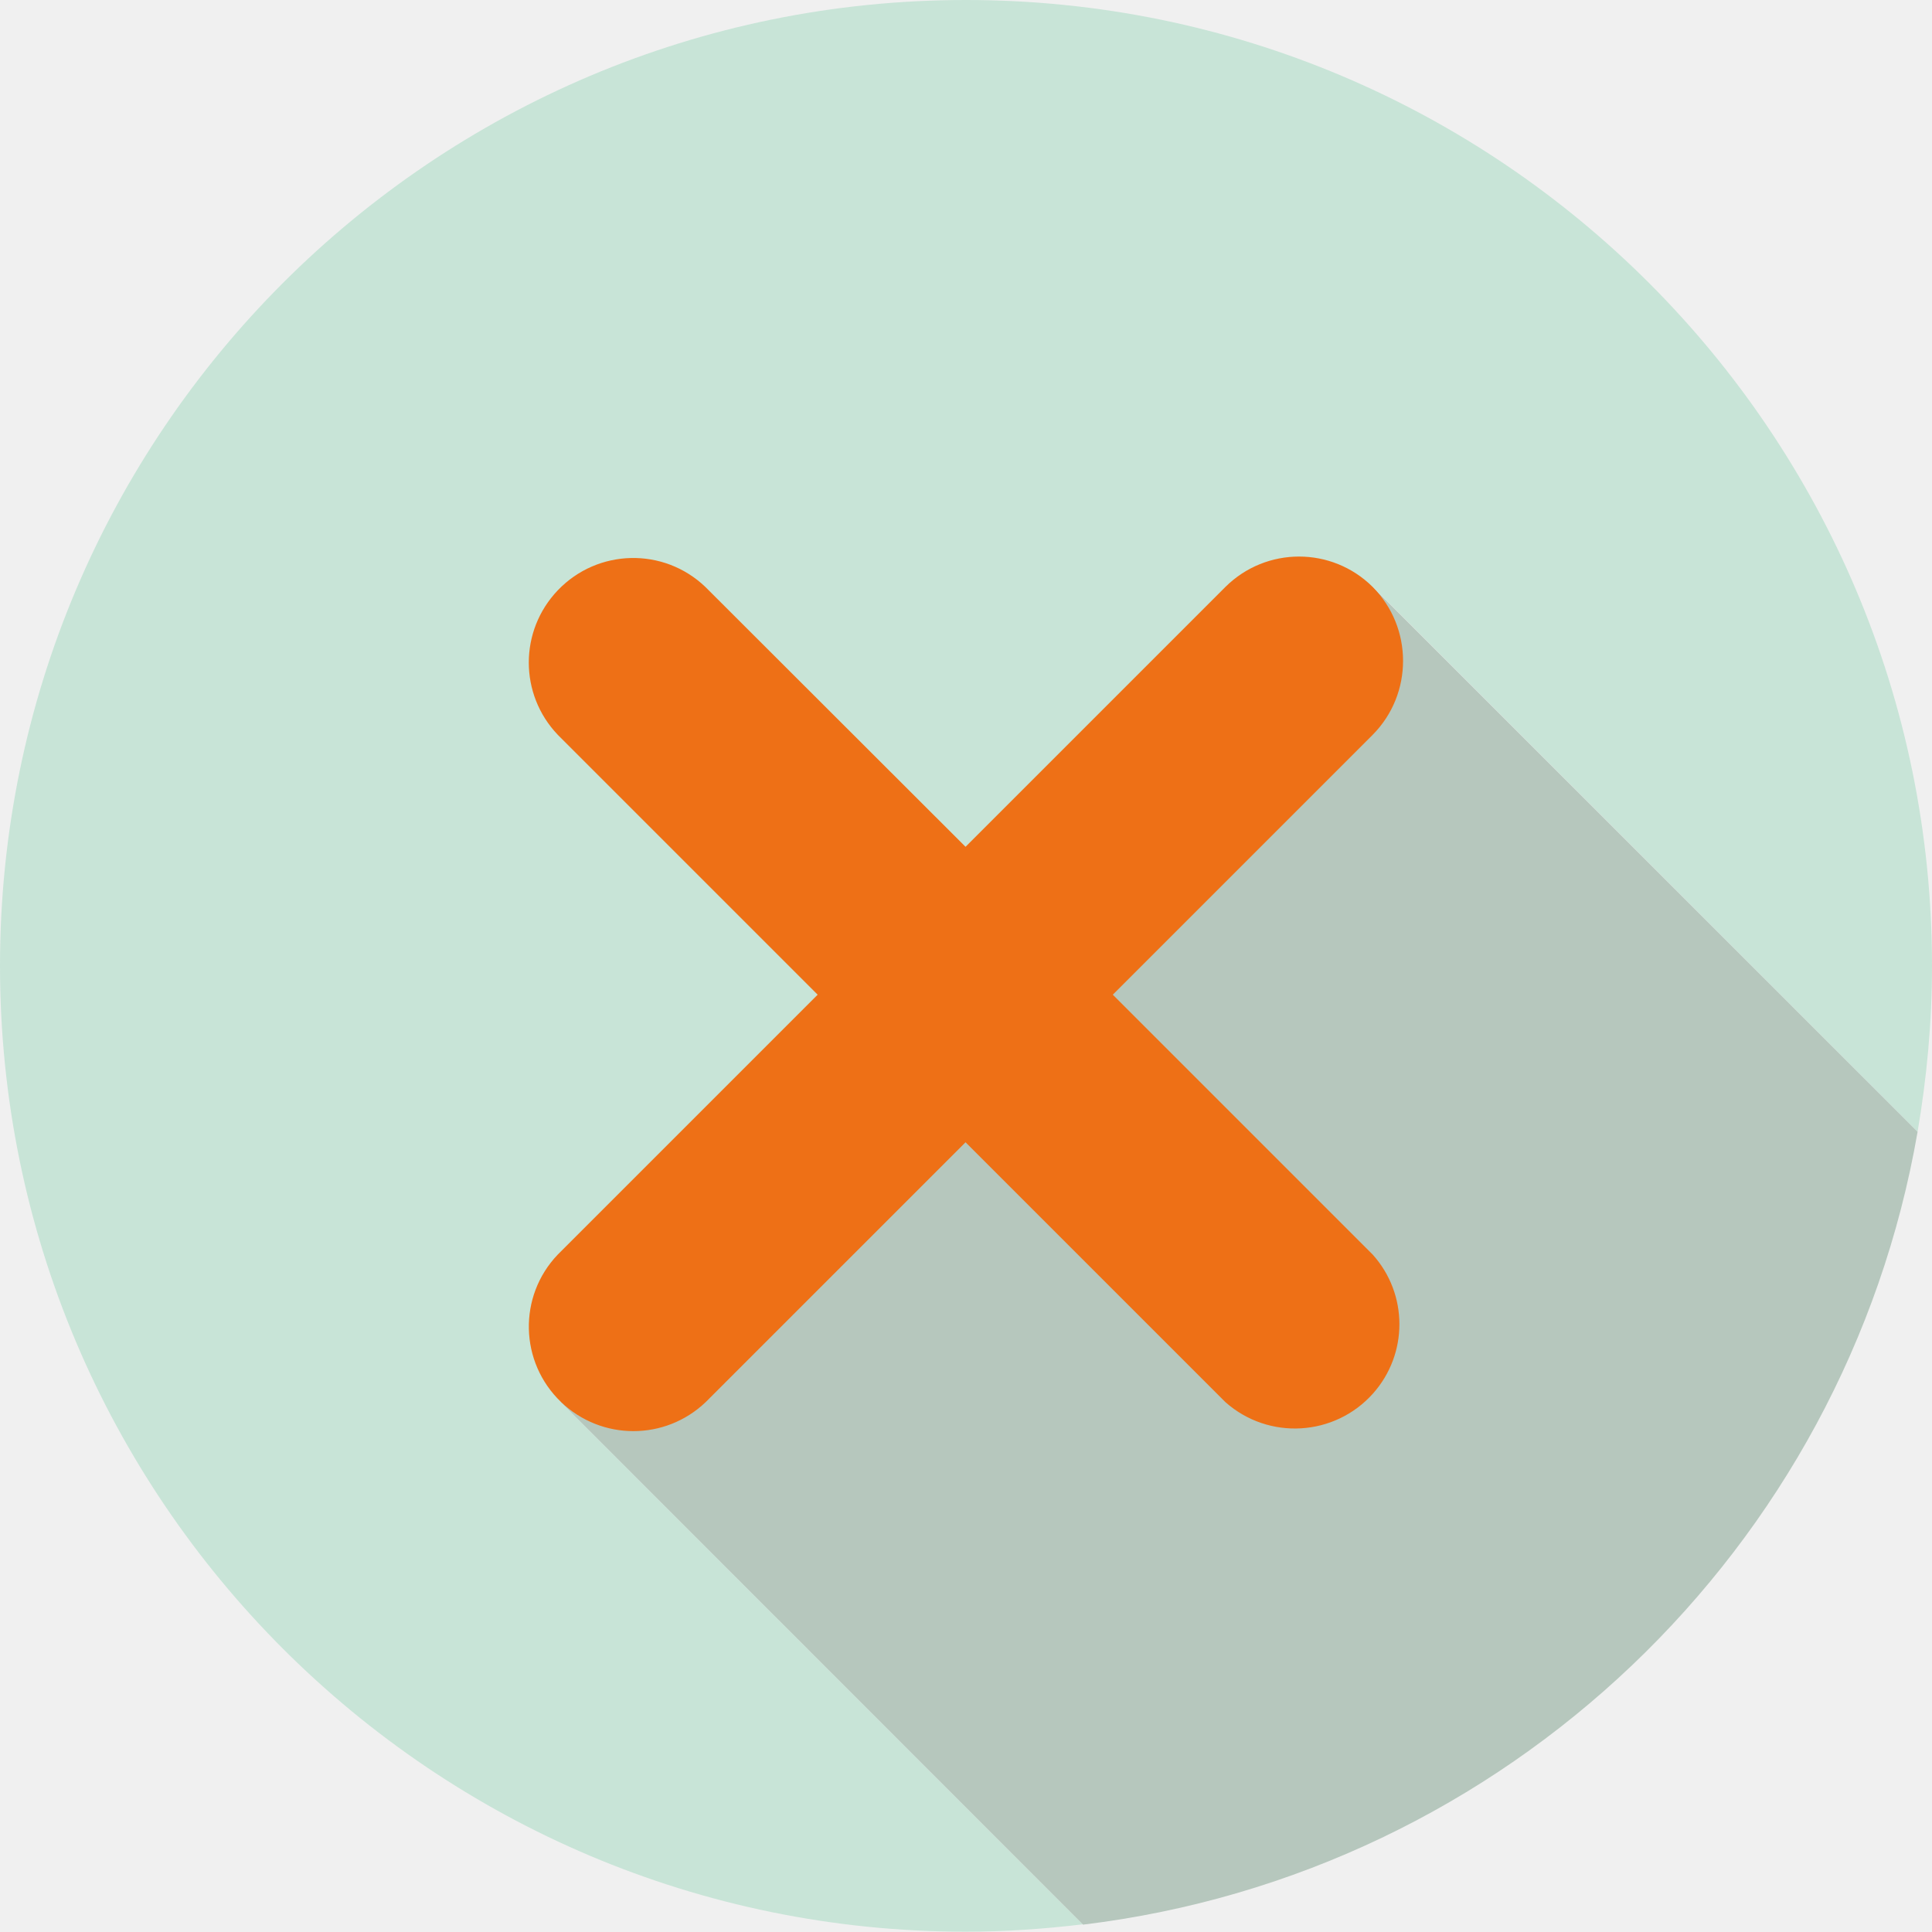
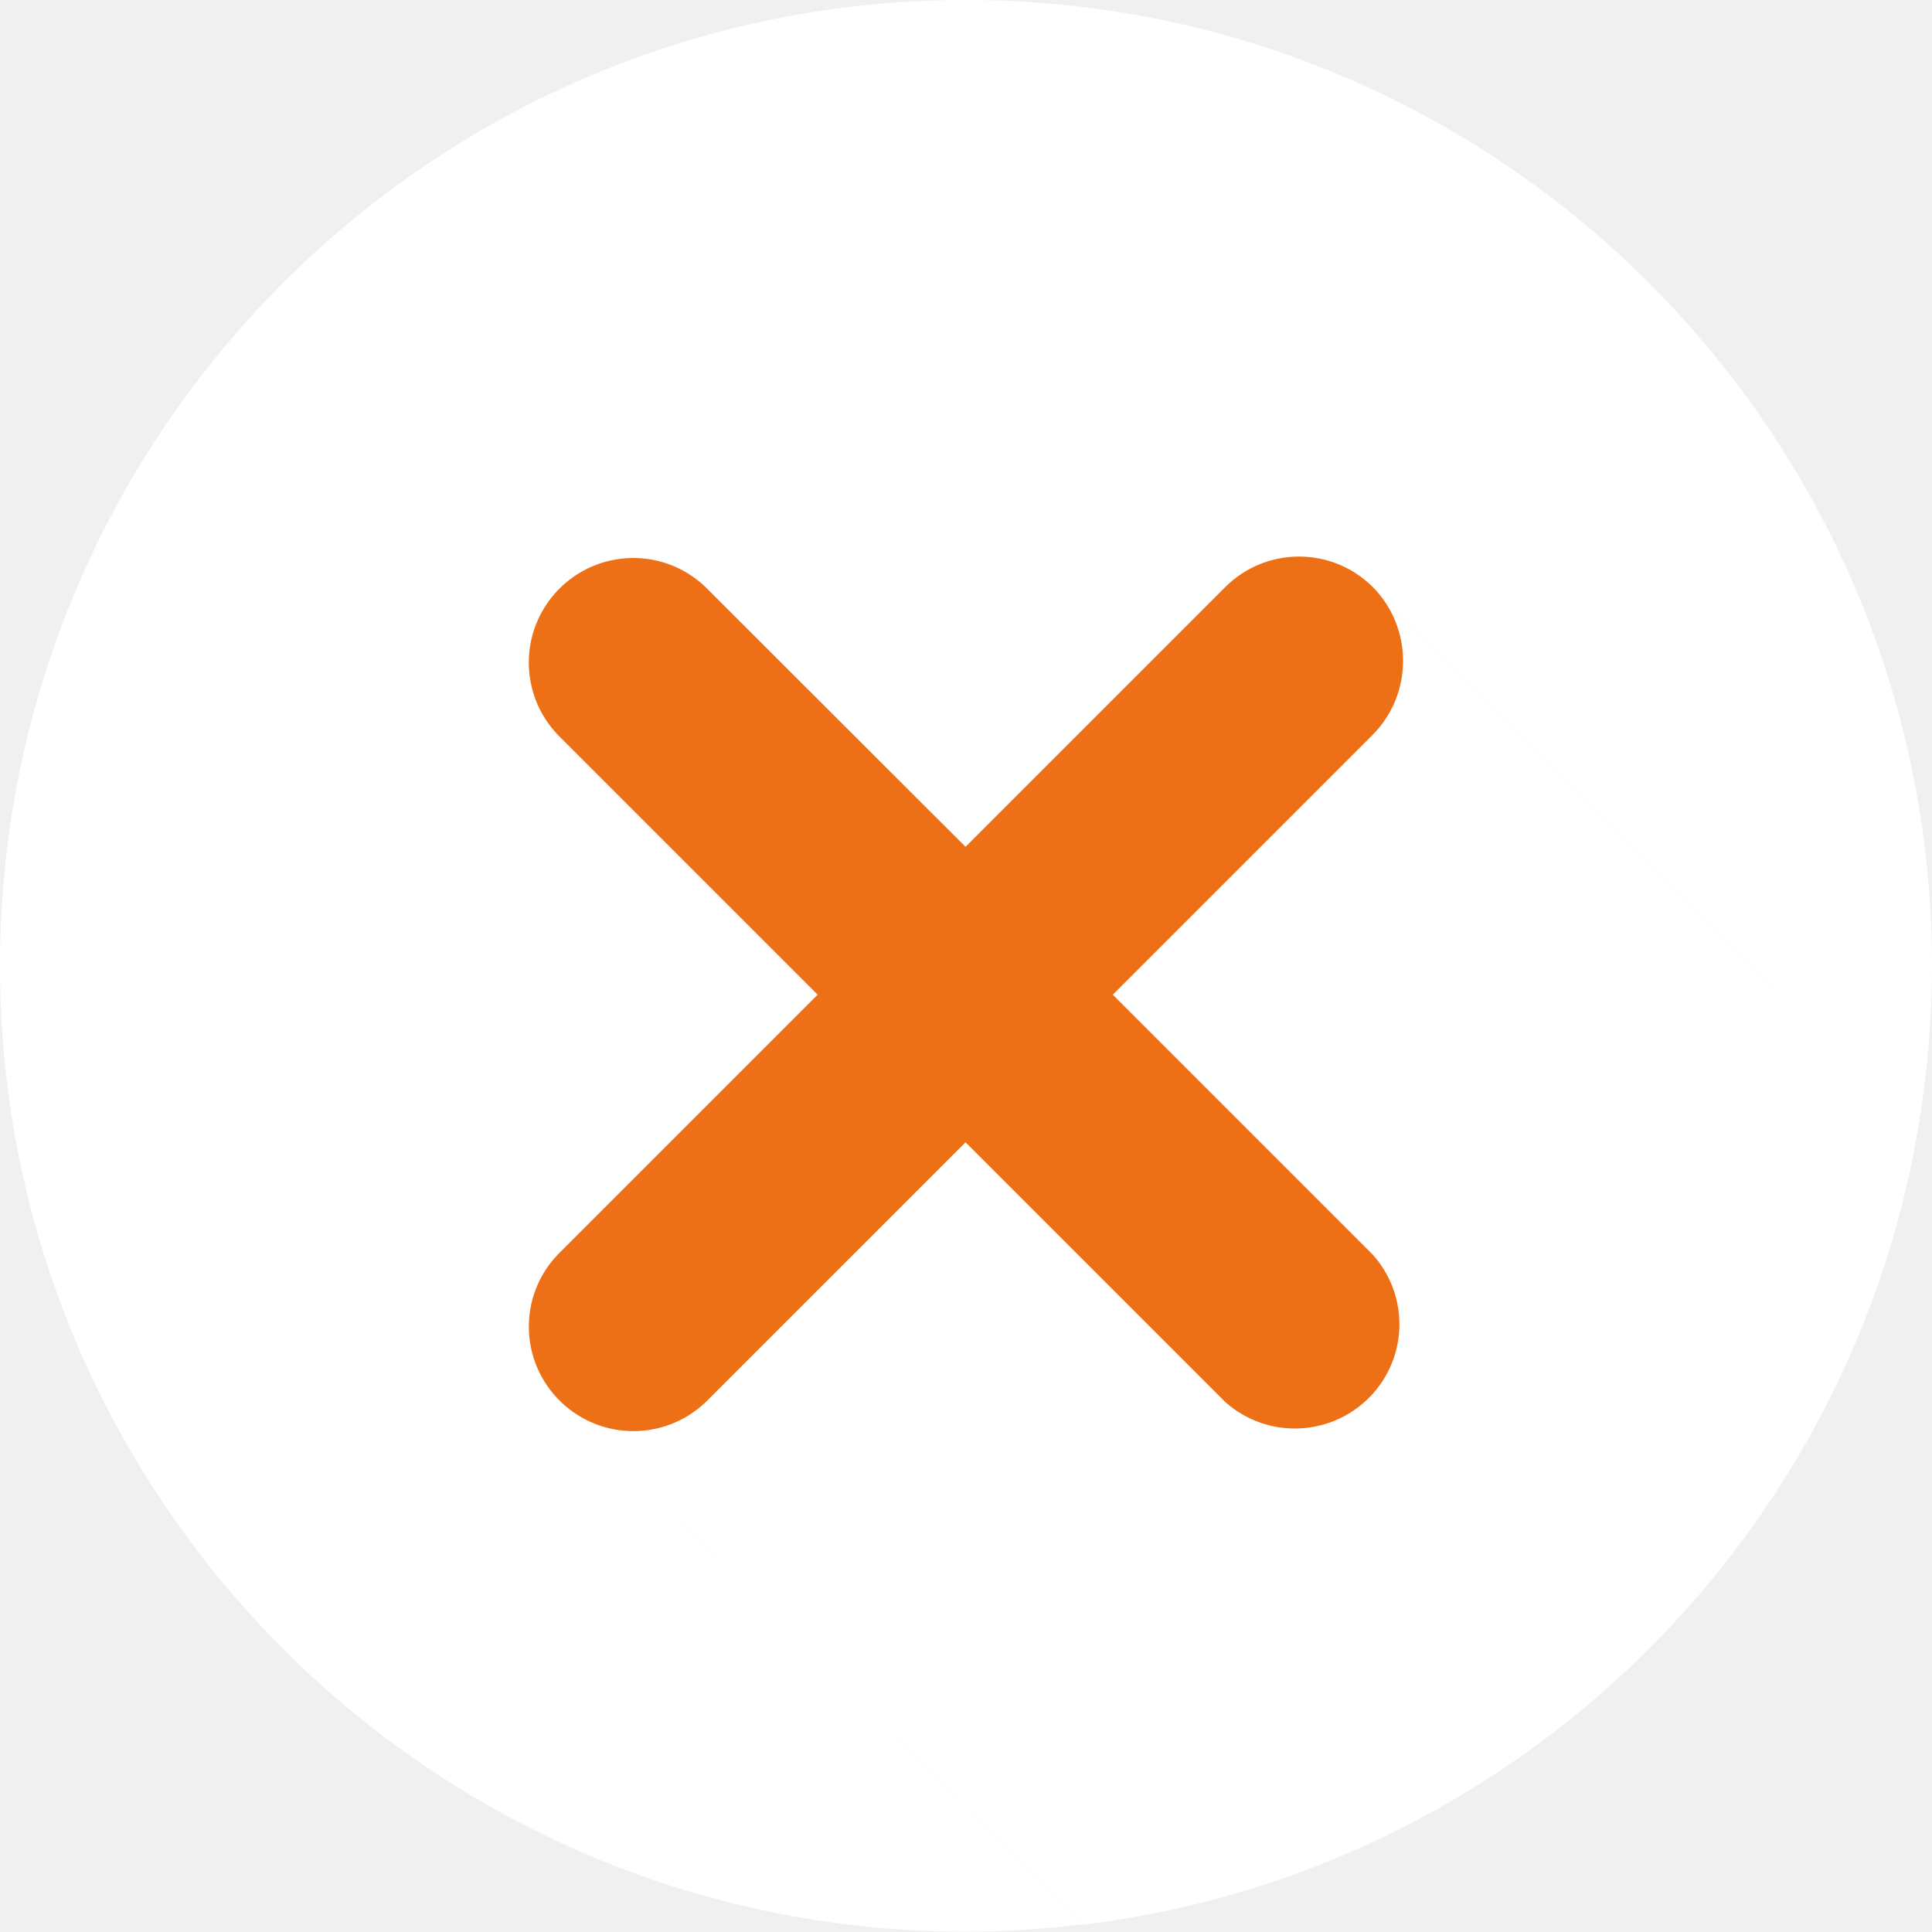
<svg xmlns="http://www.w3.org/2000/svg" version="1.1" id="Livello_1" x="0px" y="0px" viewBox="0 0 62.97 62.97" style="enable-background:new 0 0 62.97 62.97;" xml:space="preserve">
  <style type="text/css">
- 	.st0{fill:#C8E4D7;}
- 	.st1{fill:#B6C7BD;}
- 	.st2{fill:#EE7016;}
+ 	.st0{fill:#FFFFFF;}
+ 	.st1{fill:#EE7016;}
</style>
-   <path class="st0" d="M31.48,0C14.1,0,0,14.1,0,31.48s14.1,31.48,31.48,31.48c1.29,0,2.56-0.09,3.81-0.24L18.28,45.7l26.46-26.58  L62.5,36.89c0.3-1.76,0.47-3.56,0.47-5.41C62.97,14.1,48.87,0,31.48,0z" />
-   <path class="st1" d="M18.28,45.7L35.3,62.73c13.8-1.67,24.85-12.26,27.2-25.84L44.74,19.13L18.28,45.7z" />
-   <path class="st2" d="M44.74,19.13c-1.33-1.32-3.47-1.32-4.8,0l-8.47,8.47l-8.48-8.47c-1.36-1.3-3.51-1.25-4.81,0.11  c-1.26,1.32-1.26,3.39,0,4.71l8.47,8.47l-8.47,8.47c-1.3,1.36-1.25,3.51,0.11,4.81c1.32,1.26,3.39,1.26,4.71,0l8.47-8.47l8.47,8.47  c1.41,1.25,3.56,1.12,4.81-0.28c1.15-1.29,1.15-3.24-0.01-4.53l-8.47-8.47l8.47-8.47C46.06,22.62,46.06,20.46,44.74,19.13z" />
+   <g>
+     <path class="st0" d="M31.48,0C14.1,0,0,14.1,0,31.48s14.1,31.48,31.48,31.48c1.29,0,2.56-0.09,3.81-0.24L18.28,45.7l26.46-26.58   L62.5,36.89c0.3-1.76,0.47-3.56,0.47-5.41C62.97,14.1,48.87,0,31.48,0z" />
+     <path class="st0" d="M18.28,45.7L35.3,62.73c13.8-1.67,24.85-12.26,27.2-25.84L44.74,19.13L18.28,45.7z" />
+   </g>
+   <path class="st1" d="M44.74,19.13c-1.33-1.32-3.47-1.32-4.8,0l-8.47,8.47l-8.48-8.47c-1.36-1.3-3.51-1.25-4.81,0.11  c-1.26,1.32-1.26,3.39,0,4.71l8.47,8.47l-8.47,8.47c-1.3,1.36-1.25,3.51,0.11,4.81c1.32,1.26,3.39,1.26,4.71,0l8.47-8.47l8.47,8.47  c1.41,1.25,3.56,1.12,4.81-0.28c1.15-1.29,1.15-3.24-0.01-4.53l-8.47-8.47l8.47-8.47C46.06,22.62,46.06,20.46,44.74,19.13z" />
</svg>
